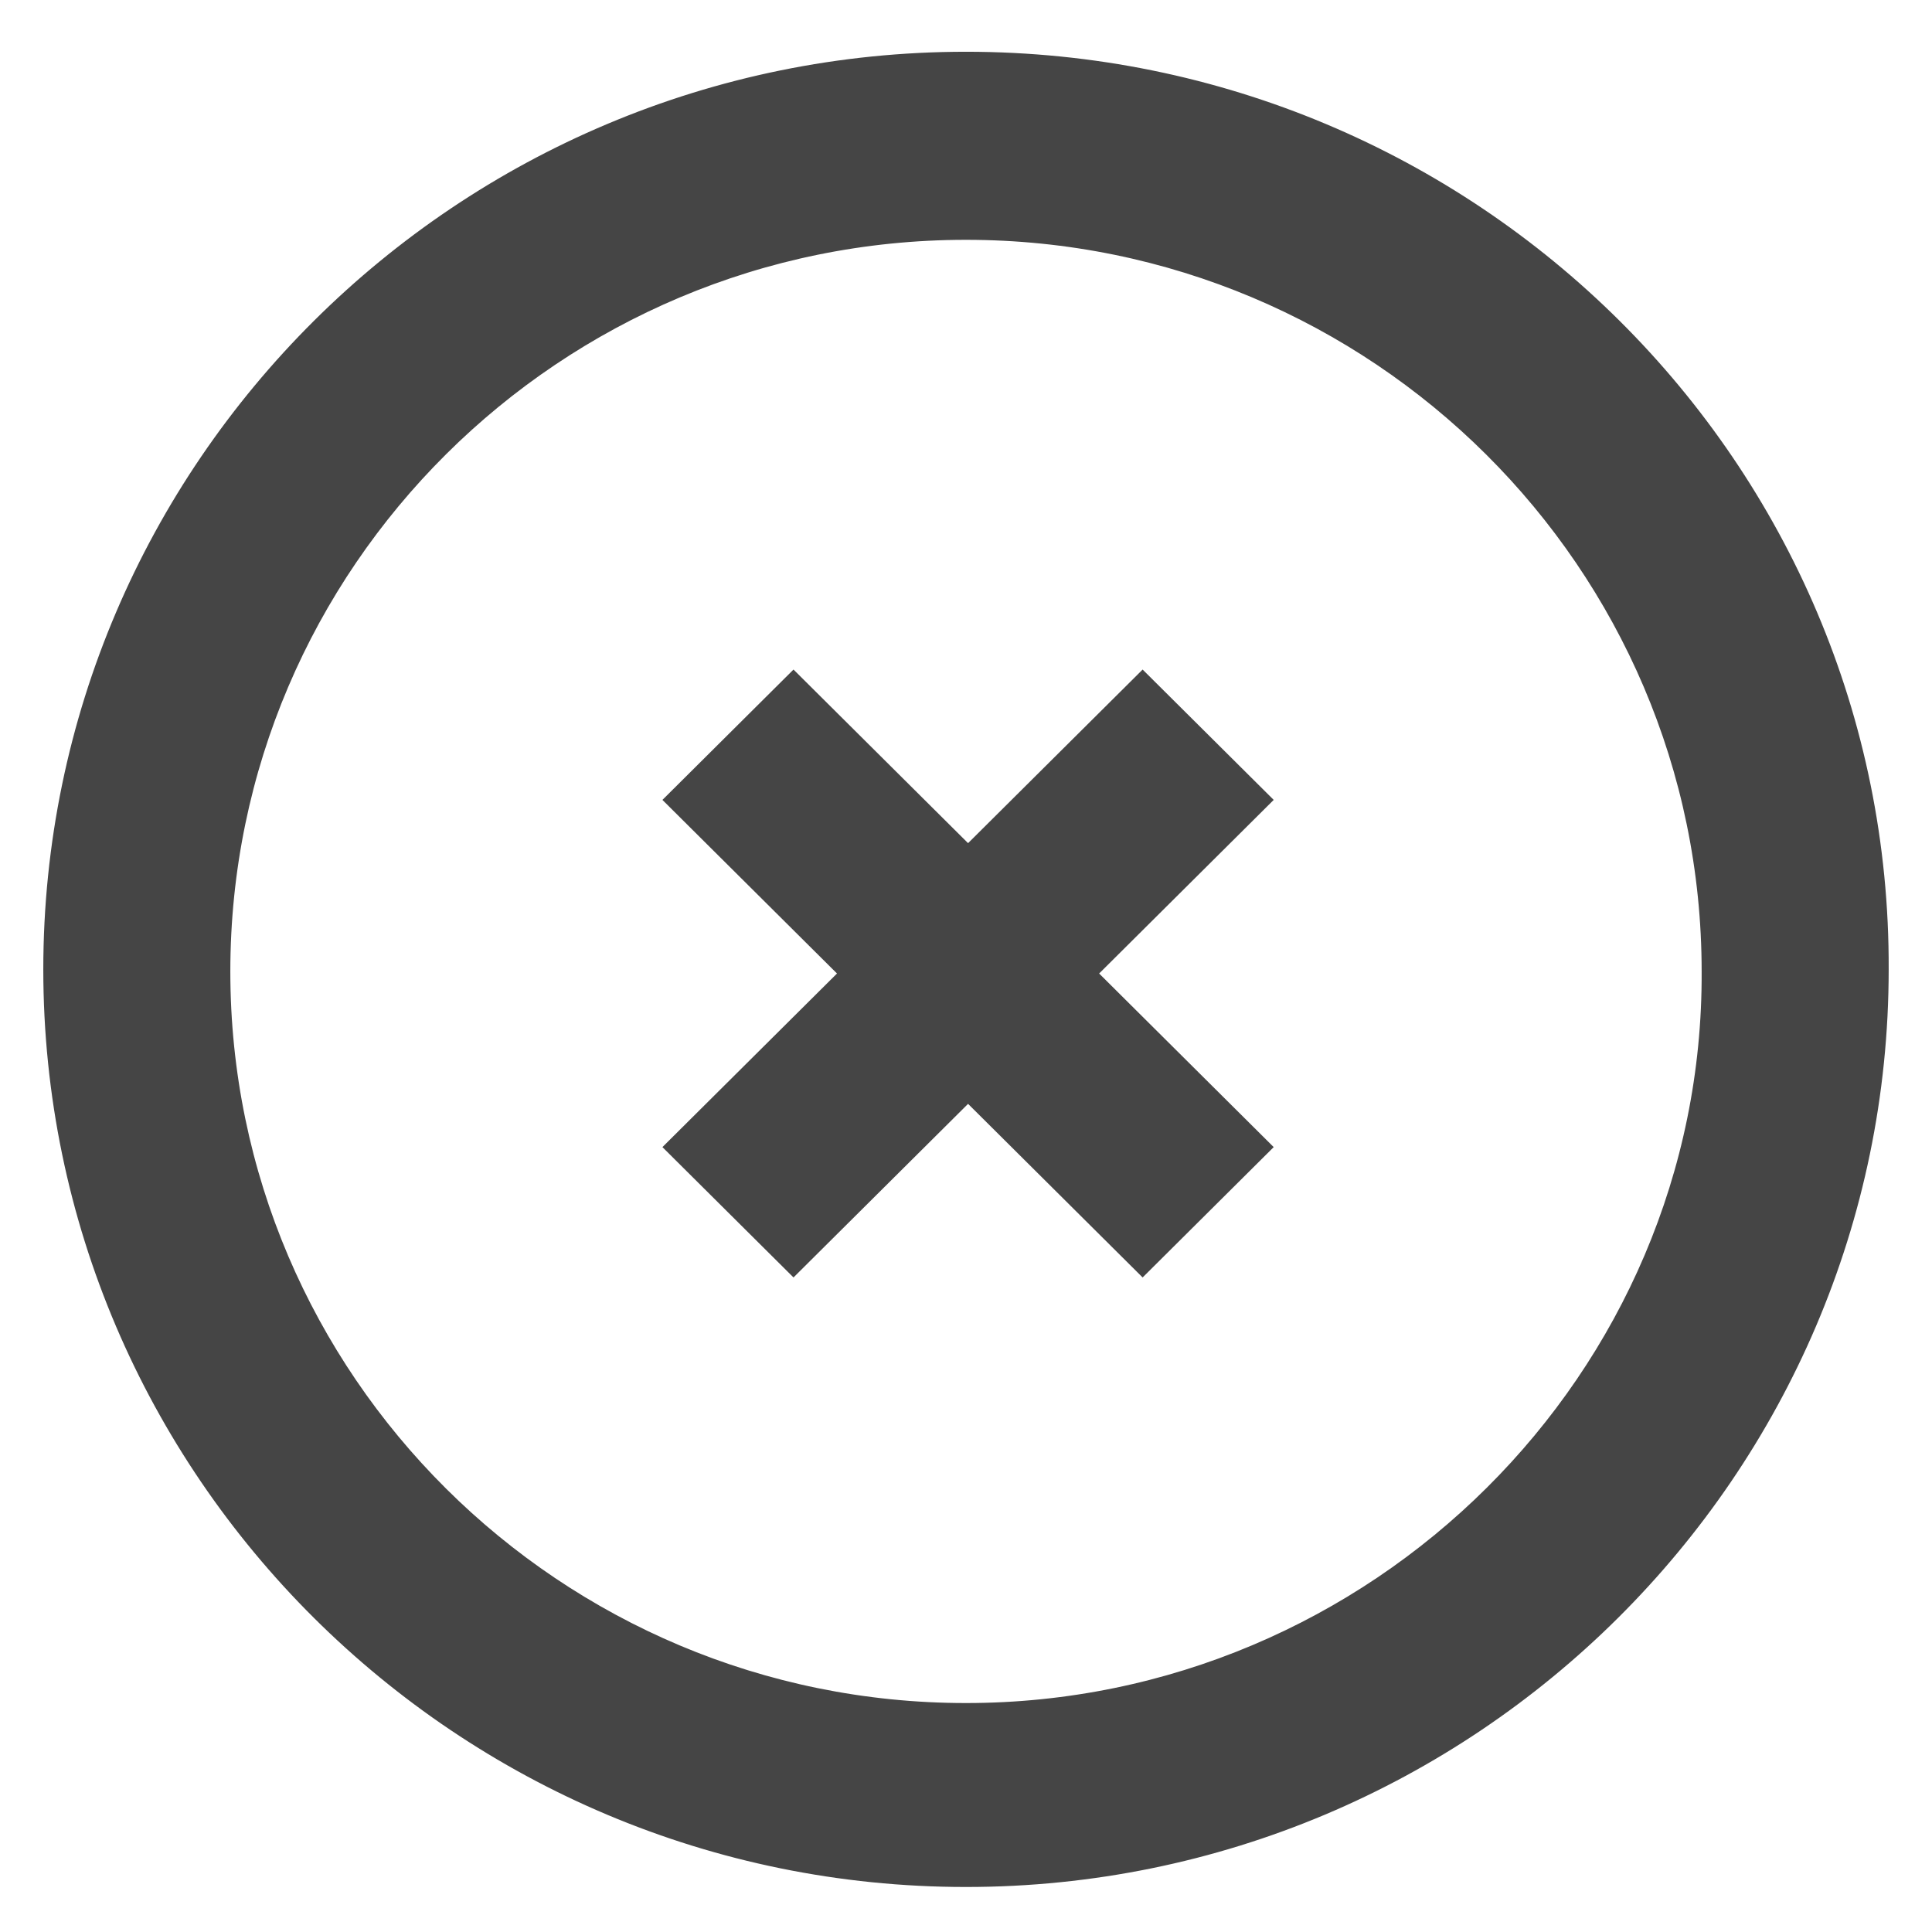
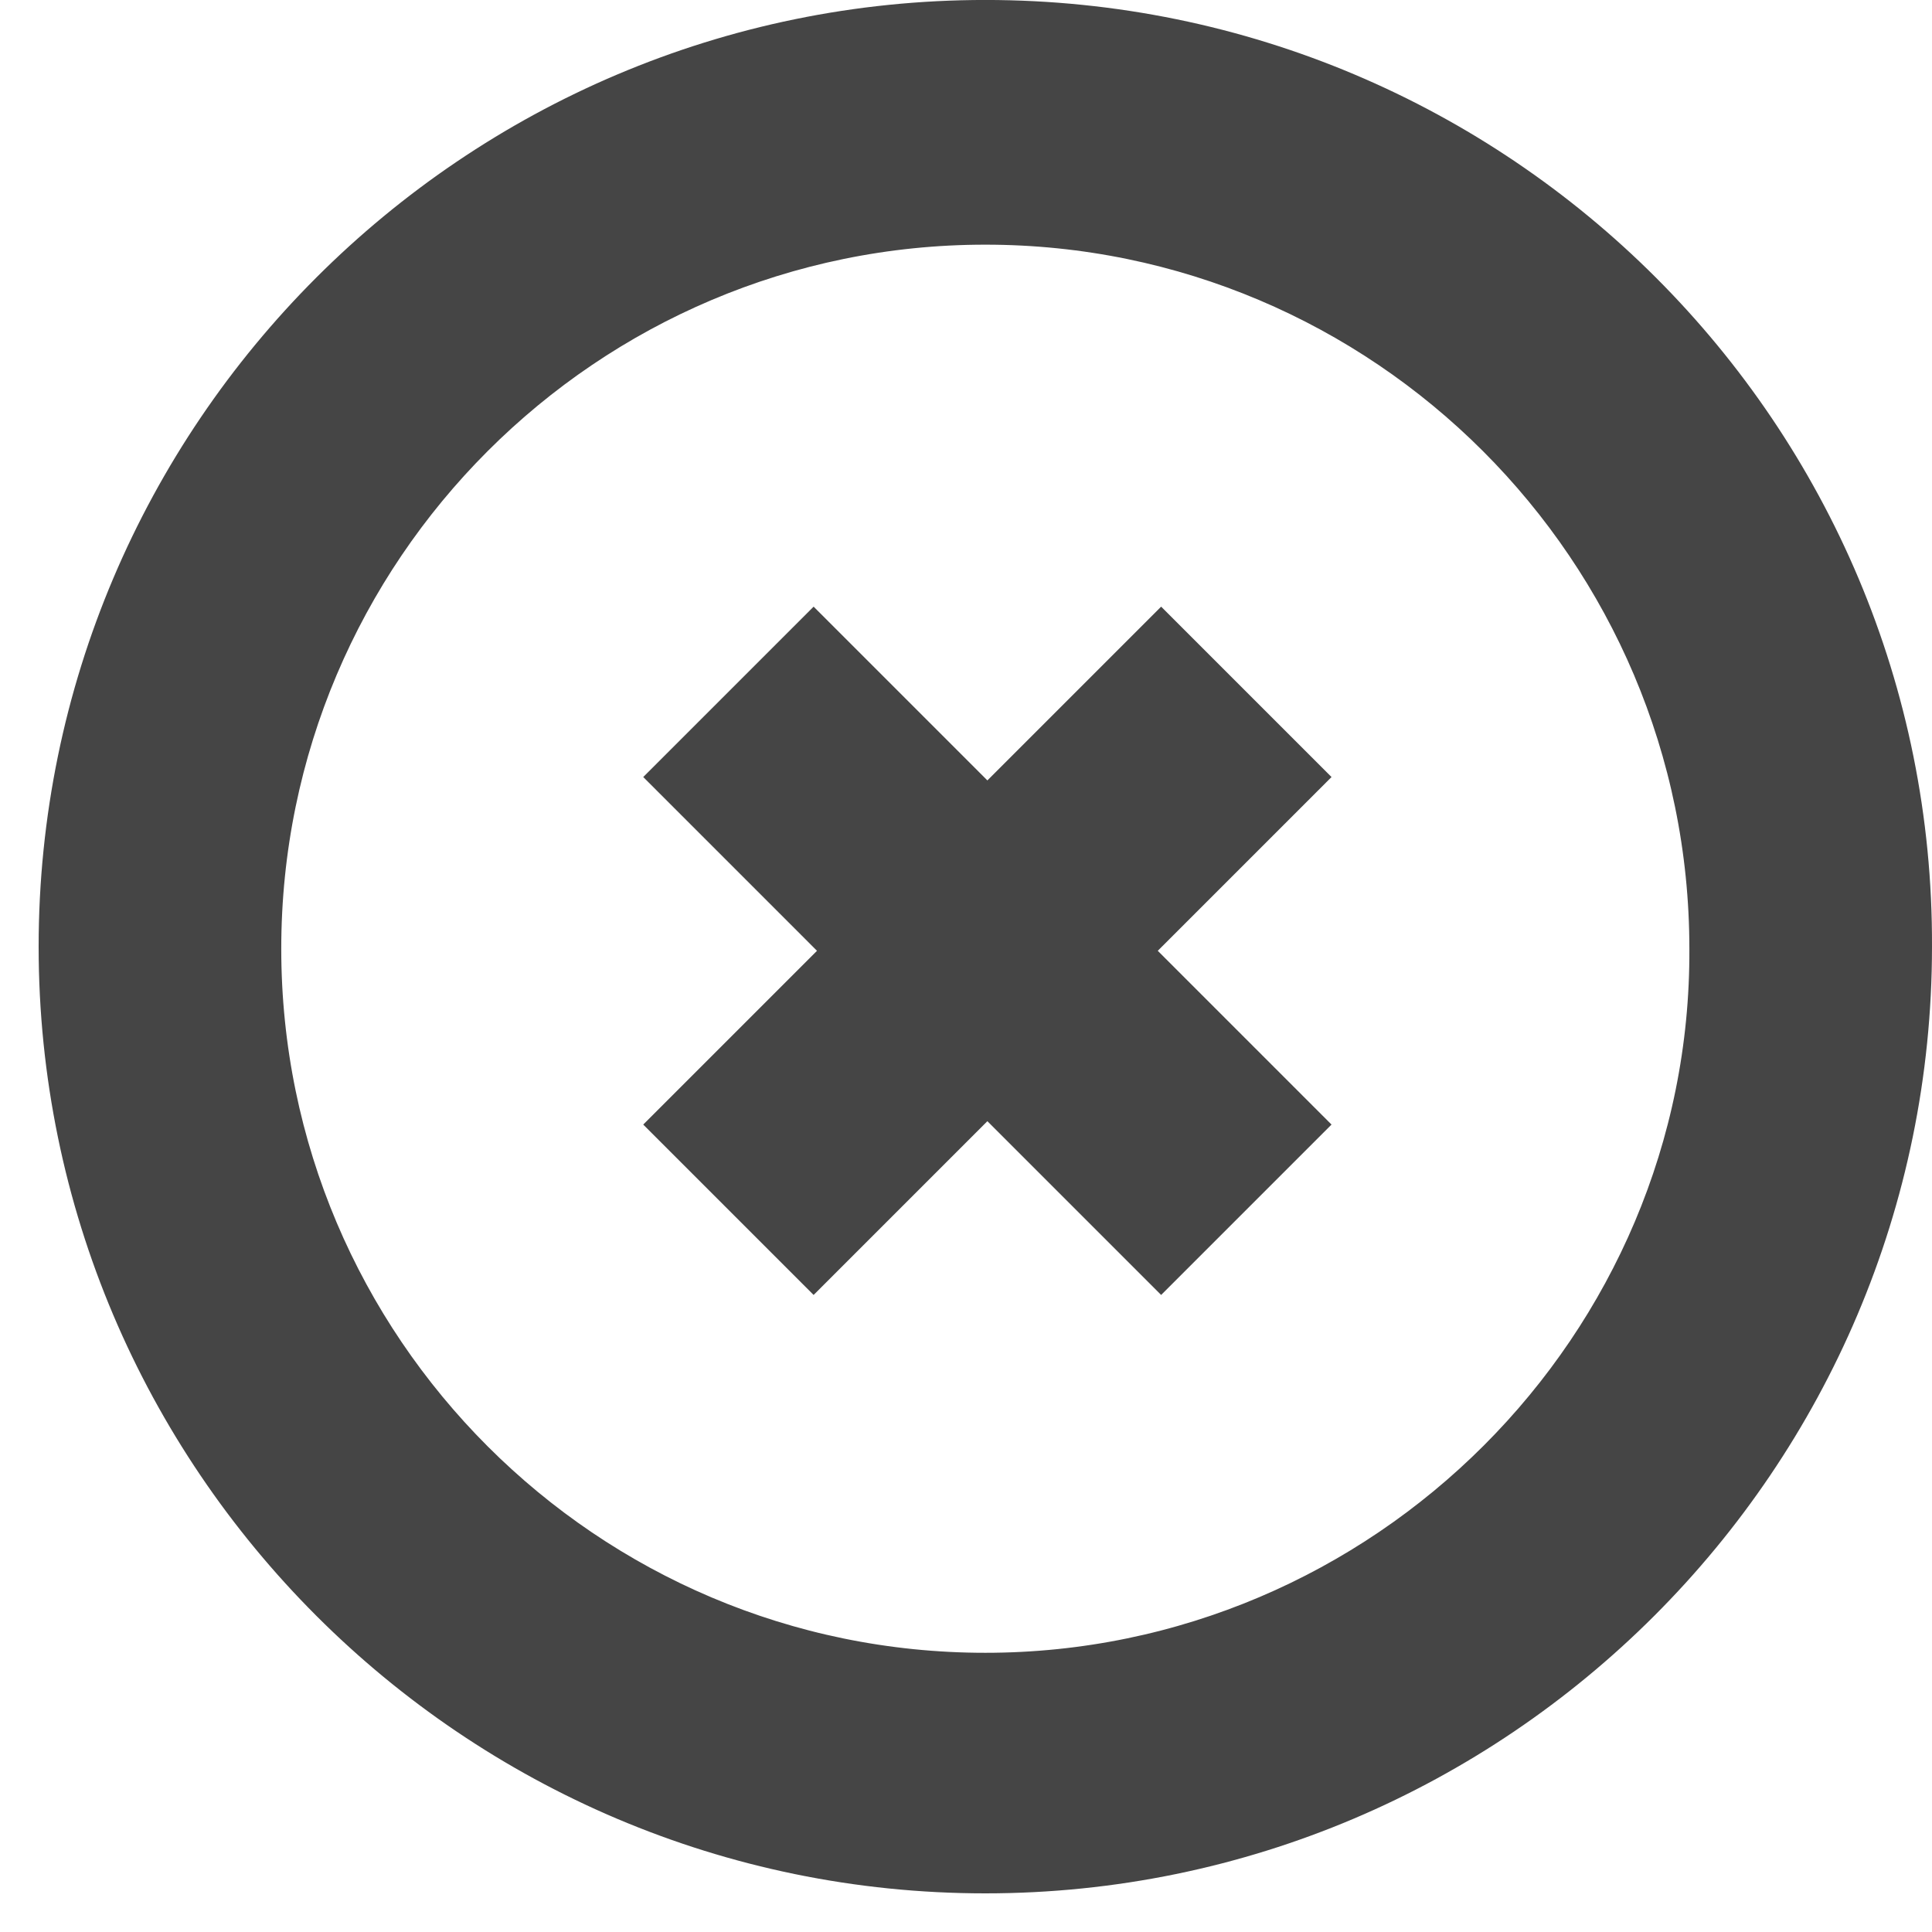
<svg xmlns="http://www.w3.org/2000/svg" version="1.1" viewBox="0 0 25 25" id="svg4618">
  <defs id="defs4622" />
  <style id="style4608">.a{fill:#a9c6c9;stroke:#a9c6c9;}</style>
-   <g class="a" transform="matrix(.26891 0 0 .26743 .69471 .80344)" fill="#a9c6c9" stroke="#a9c6c9" id="g4616" style="fill:#454545;fill-opacity:1;stroke:#454545;stroke-opacity:1">
-     <g class="a" fill="#a9c6c9" stroke="#a9c6c9" id="g4614" style="fill:#454545;fill-opacity:1;stroke:#454545;stroke-opacity:1">
-       <g class="a" fill="#a9c6c9" stroke="#a9c6c9" id="g4612" style="fill:#454545;fill-opacity:1;stroke:#454545;stroke-opacity:1">
-         <path class="a" d="m43.9 0c-24.2 0-43.9 19.7-43.9 43.9s19.7 43.9 43.9 43.9 43.9-19.7 43.9-43.9c0.1-24.2-19.6-43.9-43.9-43.9zm0 79.9c-19.8 0-35.9-16.1-35.9-35.9s16.1-35.9 35.9-35.9 35.9 16.1 35.9 35.9c0.1 19.7-16.1 35.9-35.9 35.9zm14.1-44.2-5.6-5.6-8.4 8.4-8.4-8.4-5.6 5.6 8.4 8.4-8.4 8.4 5.6 5.6 8.4-8.4 8.4 8.4 5.6-5.6-8.4-8.4z" fill="#a9c6c9" stroke="#a9c6c9" id="path4610" style="fill:#454545;fill-opacity:1;stroke:#454545;stroke-opacity:1" />
+   <g class="a" transform="matrix(0.2676743,0,0,0.2676787,0.9990477,0.4986912)" id="g4616" style="fill:#454545;fill-opacity:1;stroke:#454545;stroke-width:3.729;stroke-miterlimit:4;stroke-dasharray:none;stroke-opacity:1">
+     <g class="a" id="g4614" style="fill:#454545;fill-opacity:1;stroke:#454545;stroke-width:3.729;stroke-miterlimit:4;stroke-dasharray:none;stroke-opacity:1">
+       <g class="a" id="g4612" style="fill:#454545;fill-opacity:1;stroke:#454545;stroke-width:3.729;stroke-miterlimit:4;stroke-dasharray:none;stroke-opacity:1">
+         <path class="a" d="M 43.9,0 C 19.7,0 0,19.7 0,43.9 0,68.1 19.7,87.8 43.9,87.8 68.1,87.8 87.8,68.1 87.8,43.9 87.9,19.7 68.2,0 43.9,0 Z m 0,79.9 C 24.1,79.9 8,63.8 8,44 8,24.2 24.1,8.1 43.9,8.1 63.7,8.1 79.8,24.2 79.8,44 79.9,63.7 63.7,79.9 43.9,79.9 Z M 58,35.7 52.4,30.1 44,38.5 35.6,30.1 30,35.7 l 8.4,8.4 -8.4,8.4 5.6,5.6 8.4,-8.4 8.4,8.4 5.6,-5.6 -8.4,-8.4 z" id="path4610" style="fill:#454545;fill-opacity:1;stroke:#454545;stroke-width:3.729;stroke-miterlimit:4;stroke-dasharray:none;stroke-opacity:1" />
      </g>
    </g>
  </g>
</svg>
